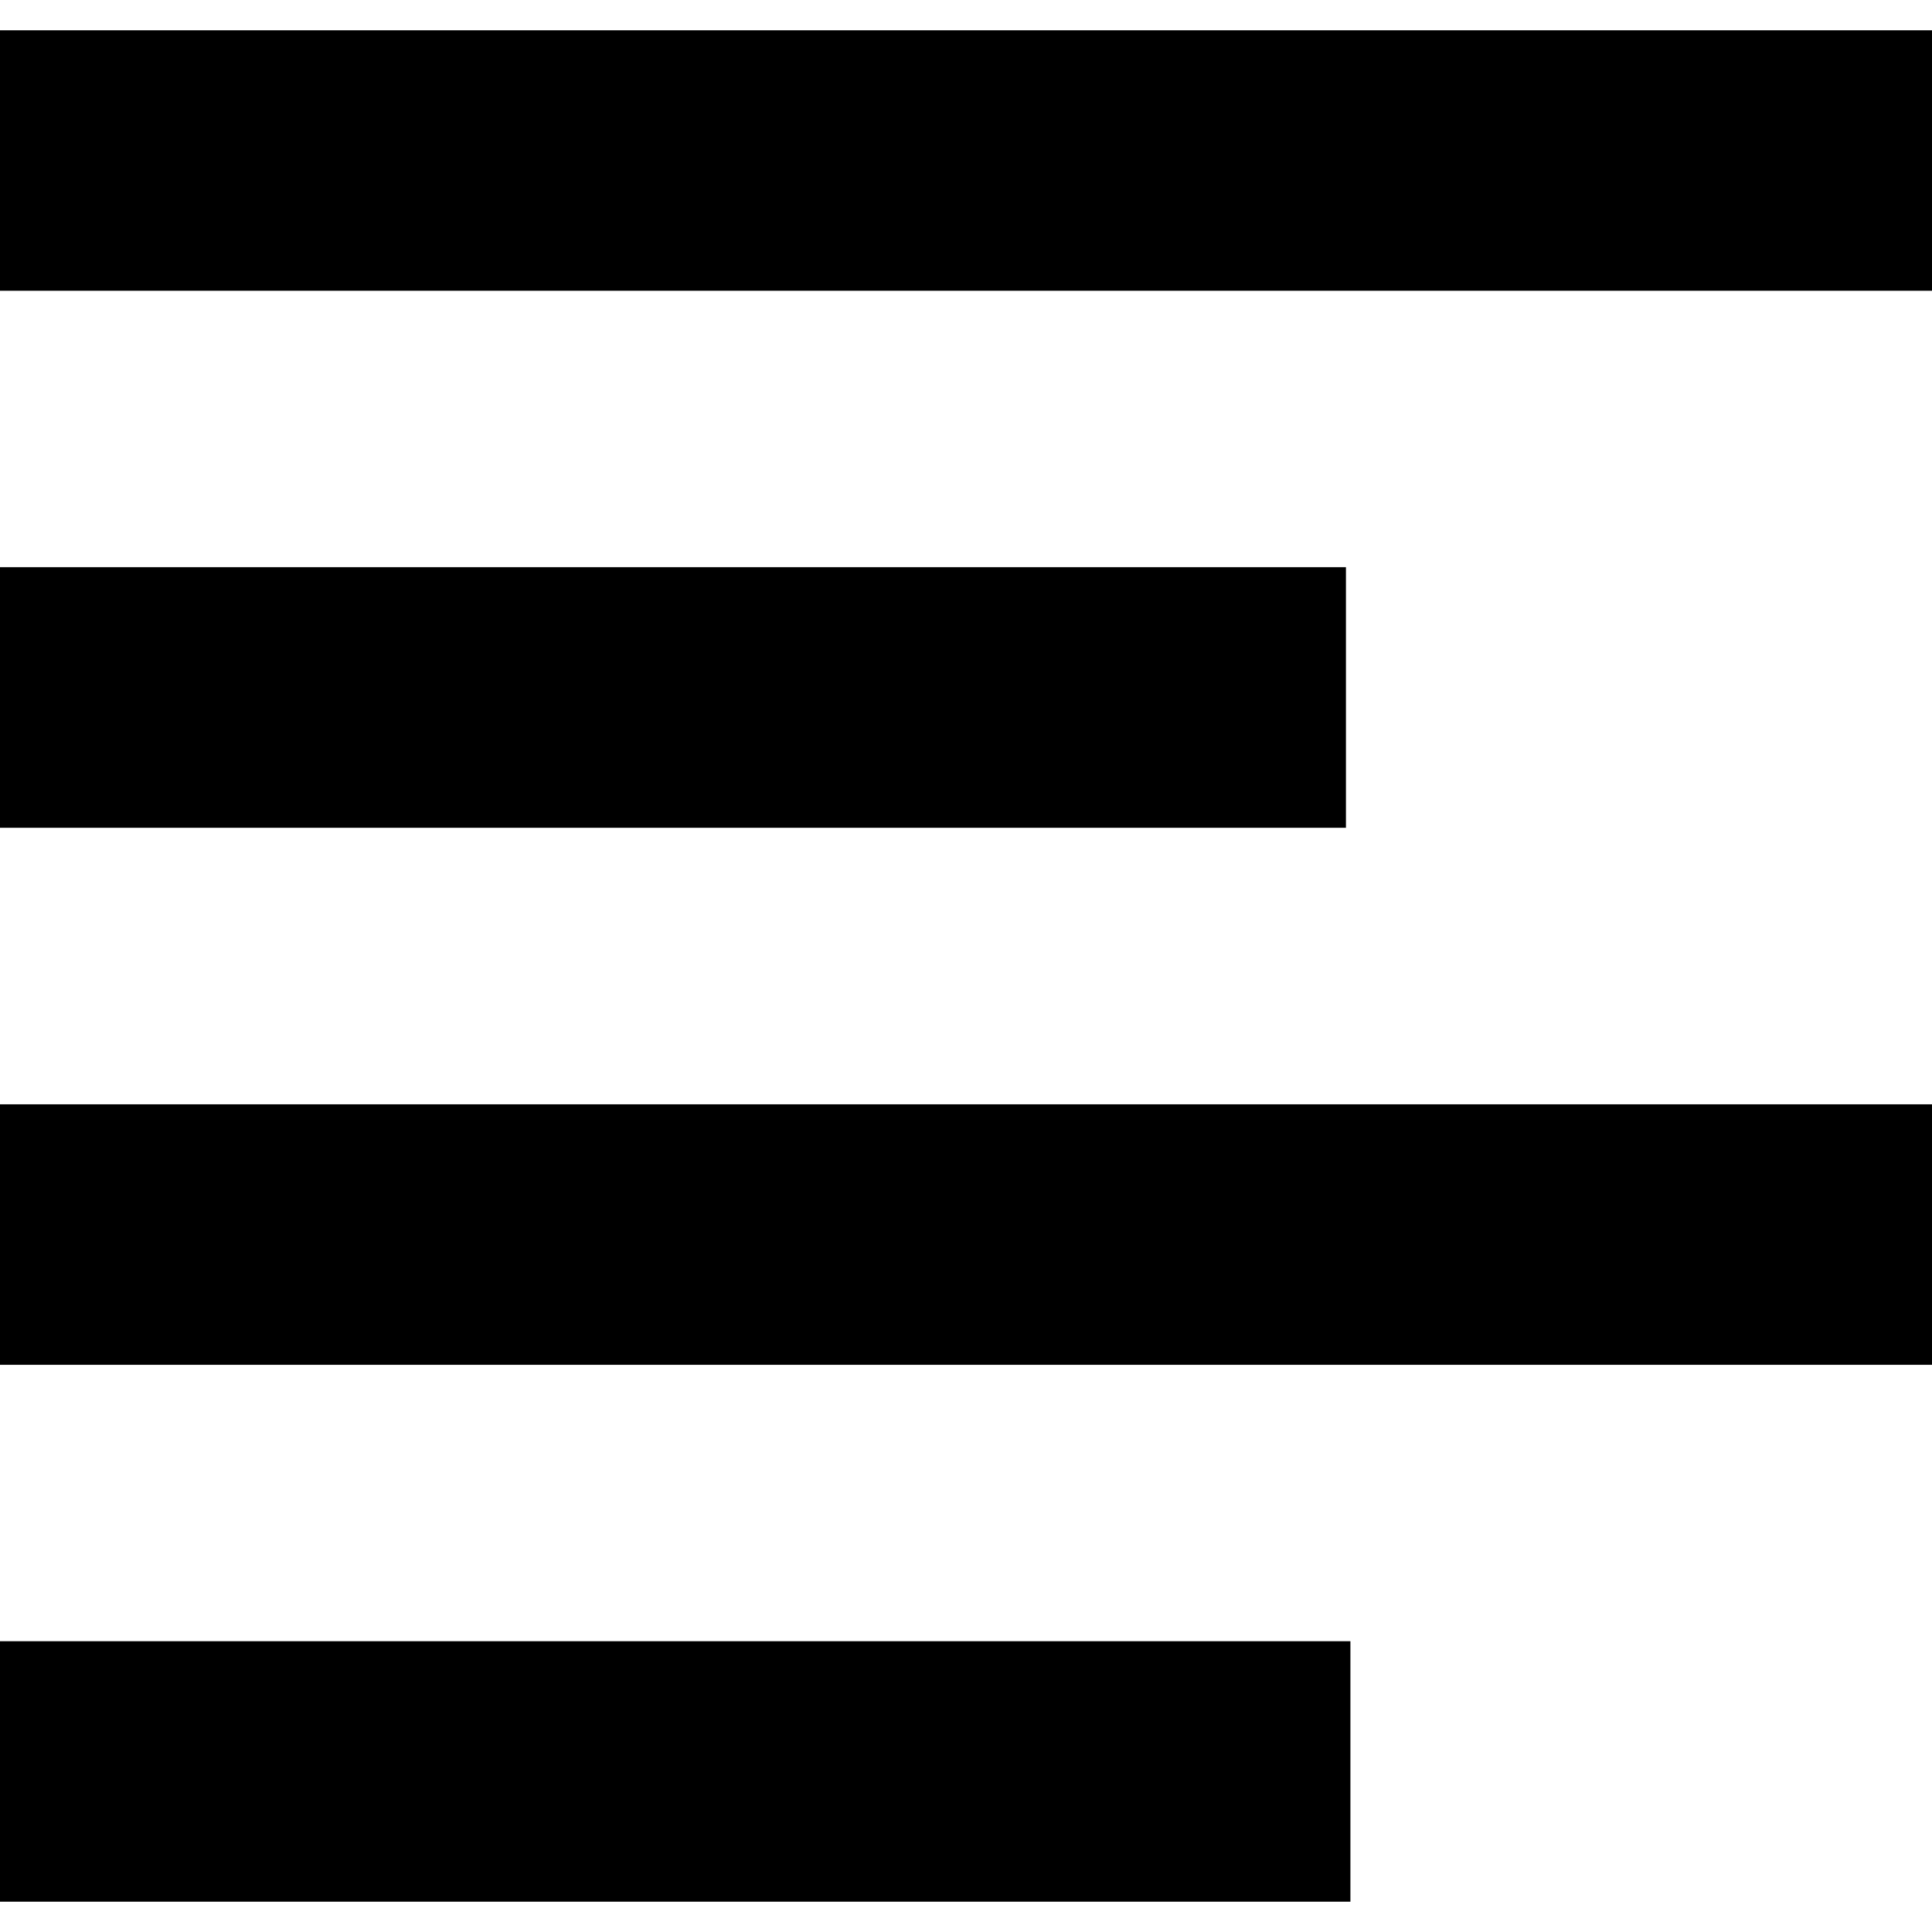
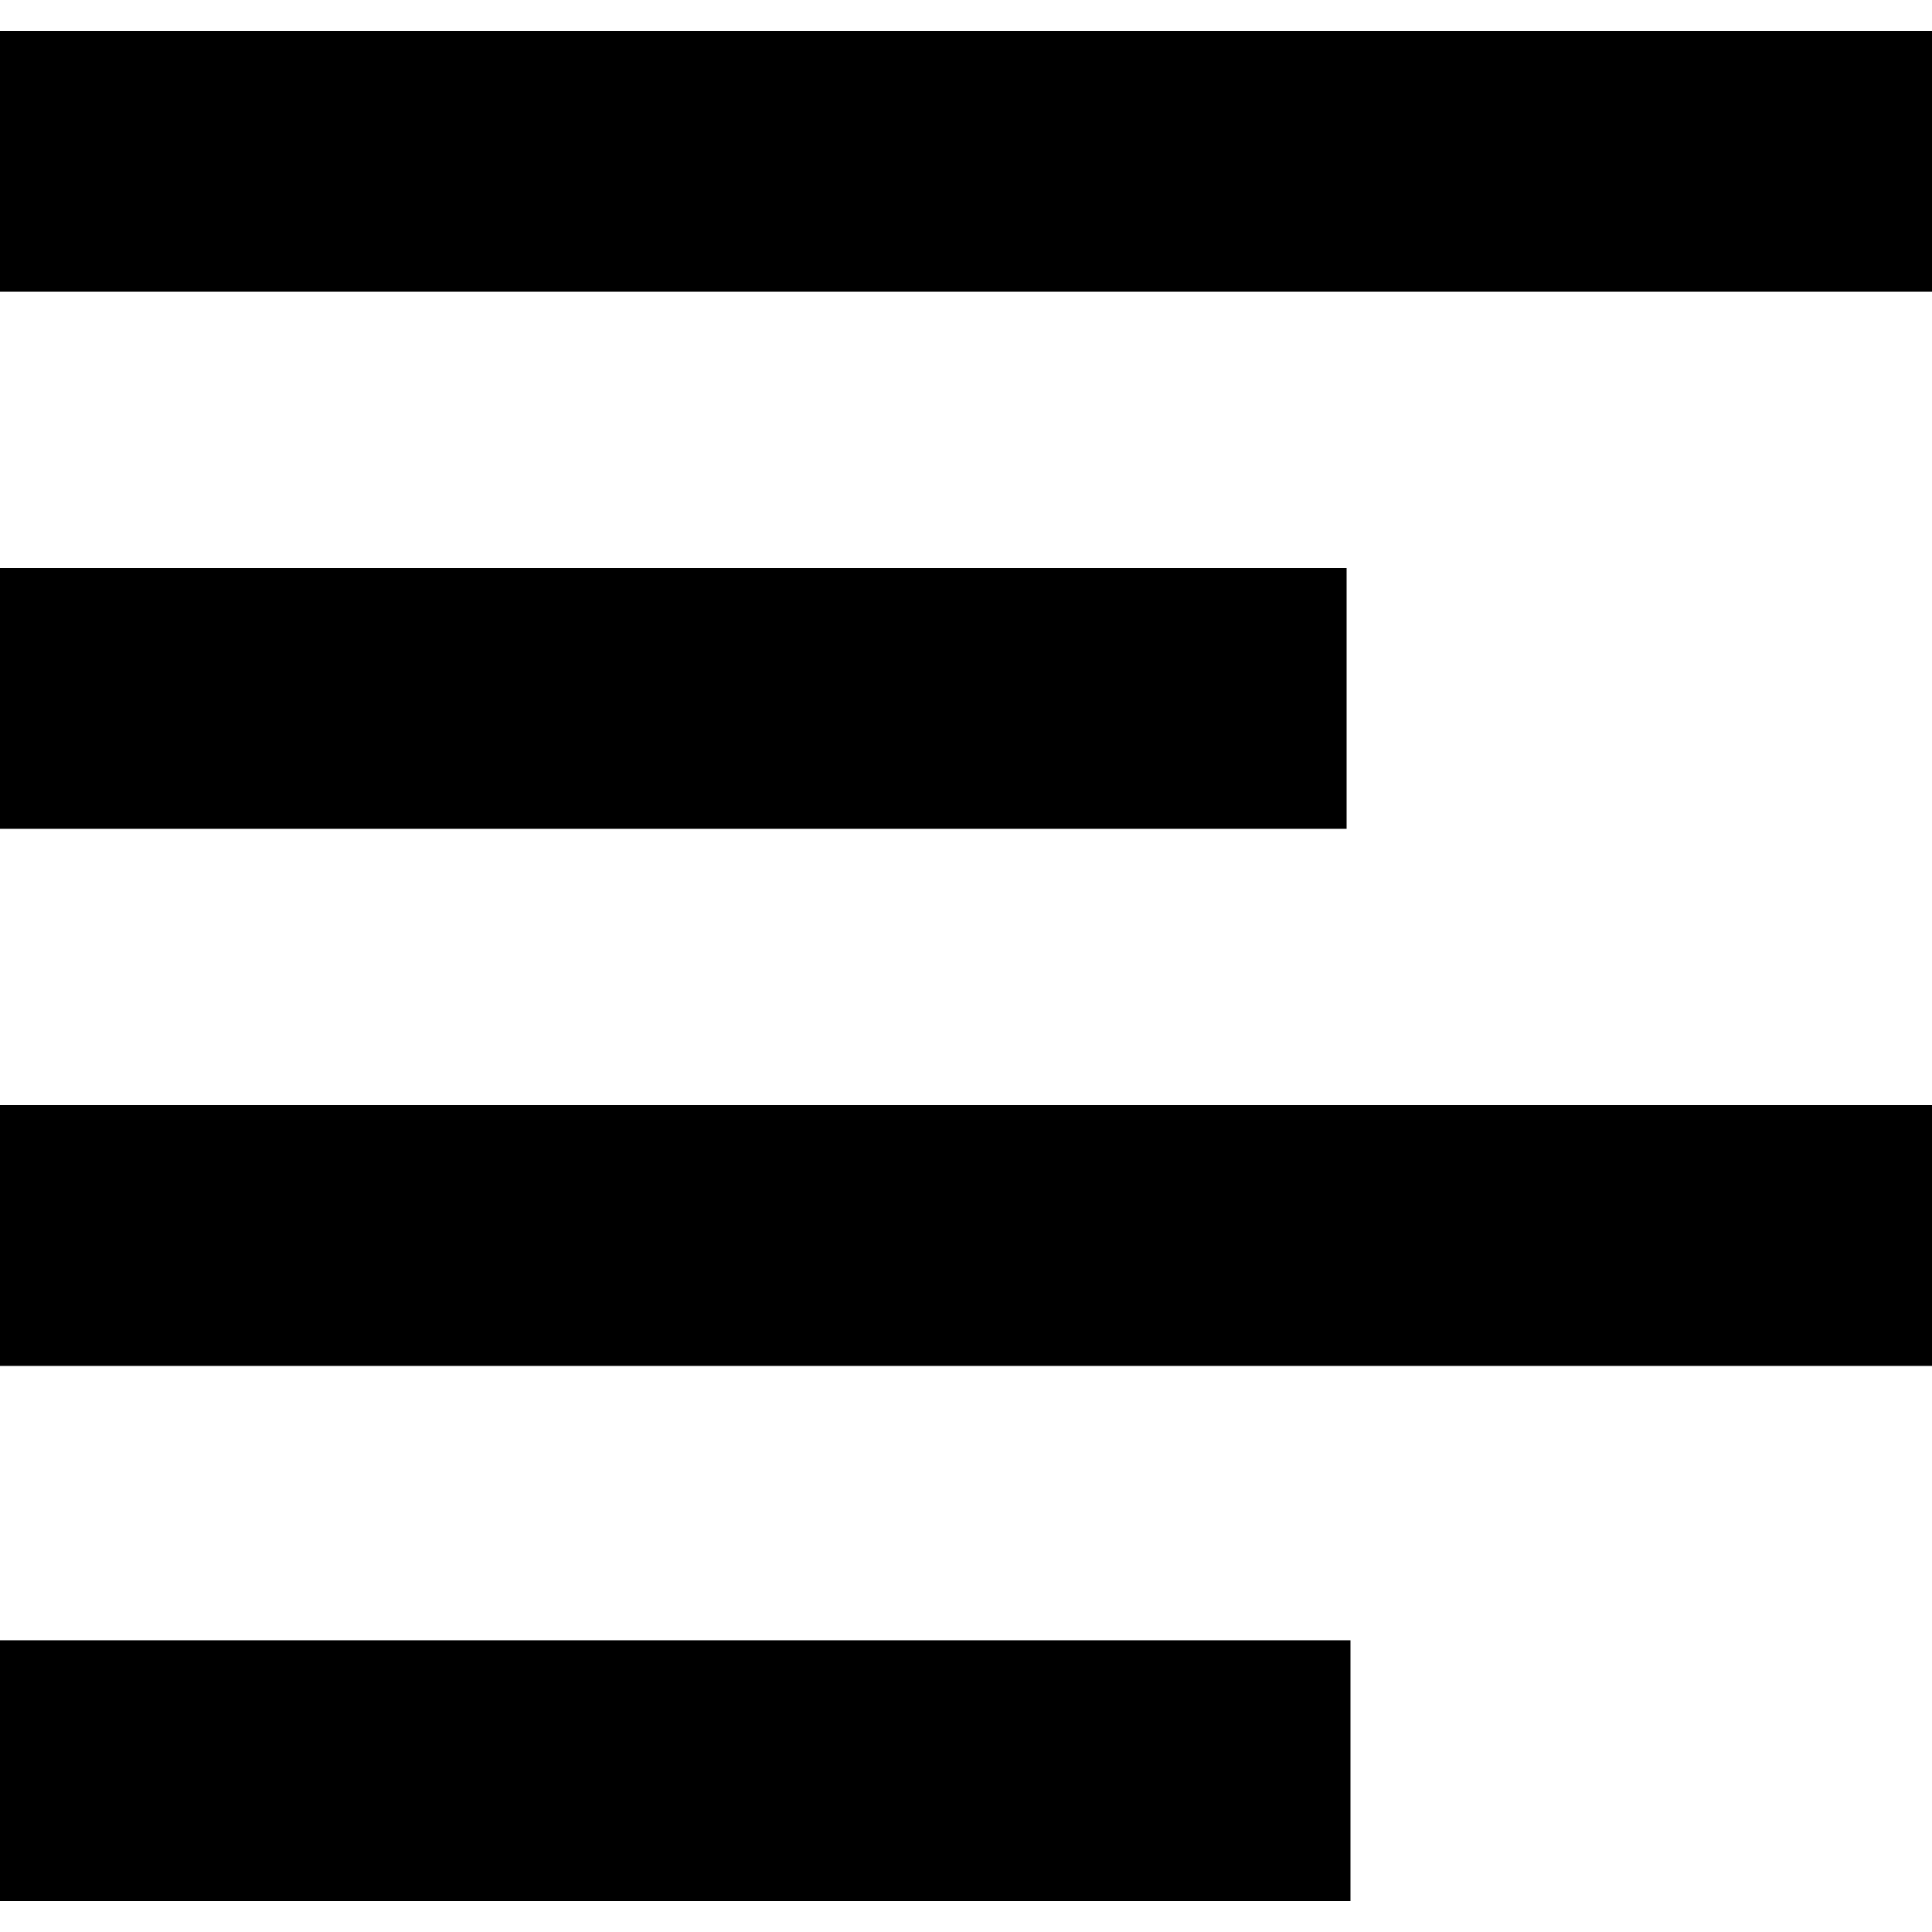
- <svg xmlns="http://www.w3.org/2000/svg" version="1.1" id="Layer_1" x="0px" y="0px" width="100px" height="100px" viewBox="0 0 100 100" enable-background="new 0 0 100 100" xml:space="preserve">
-   <rect y="1.568" width="100" height="13.482" />
-   <rect y="57.159" width="100" height="13.483" />
-   <rect y="29.357" width="69.666" height="13.489" />
-   <rect y="84.949" width="69.897" height="13.482" />
+ <svg xmlns="http://www.w3.org/2000/svg" version="1.1" id="Layer_1" x="0px" y="0px" viewBox="0 0 100 100" style="enable-background:new 0 0 100 100;" xml:space="preserve">
+   <rect y="1.6" width="100" height="13.5" />
+   <rect y="57.2" width="100" height="13.5" />
+   <rect y="29.4" width="69.7" height="13.5" />
+   <rect y="84.9" width="69.9" height="13.5" />
</svg>
